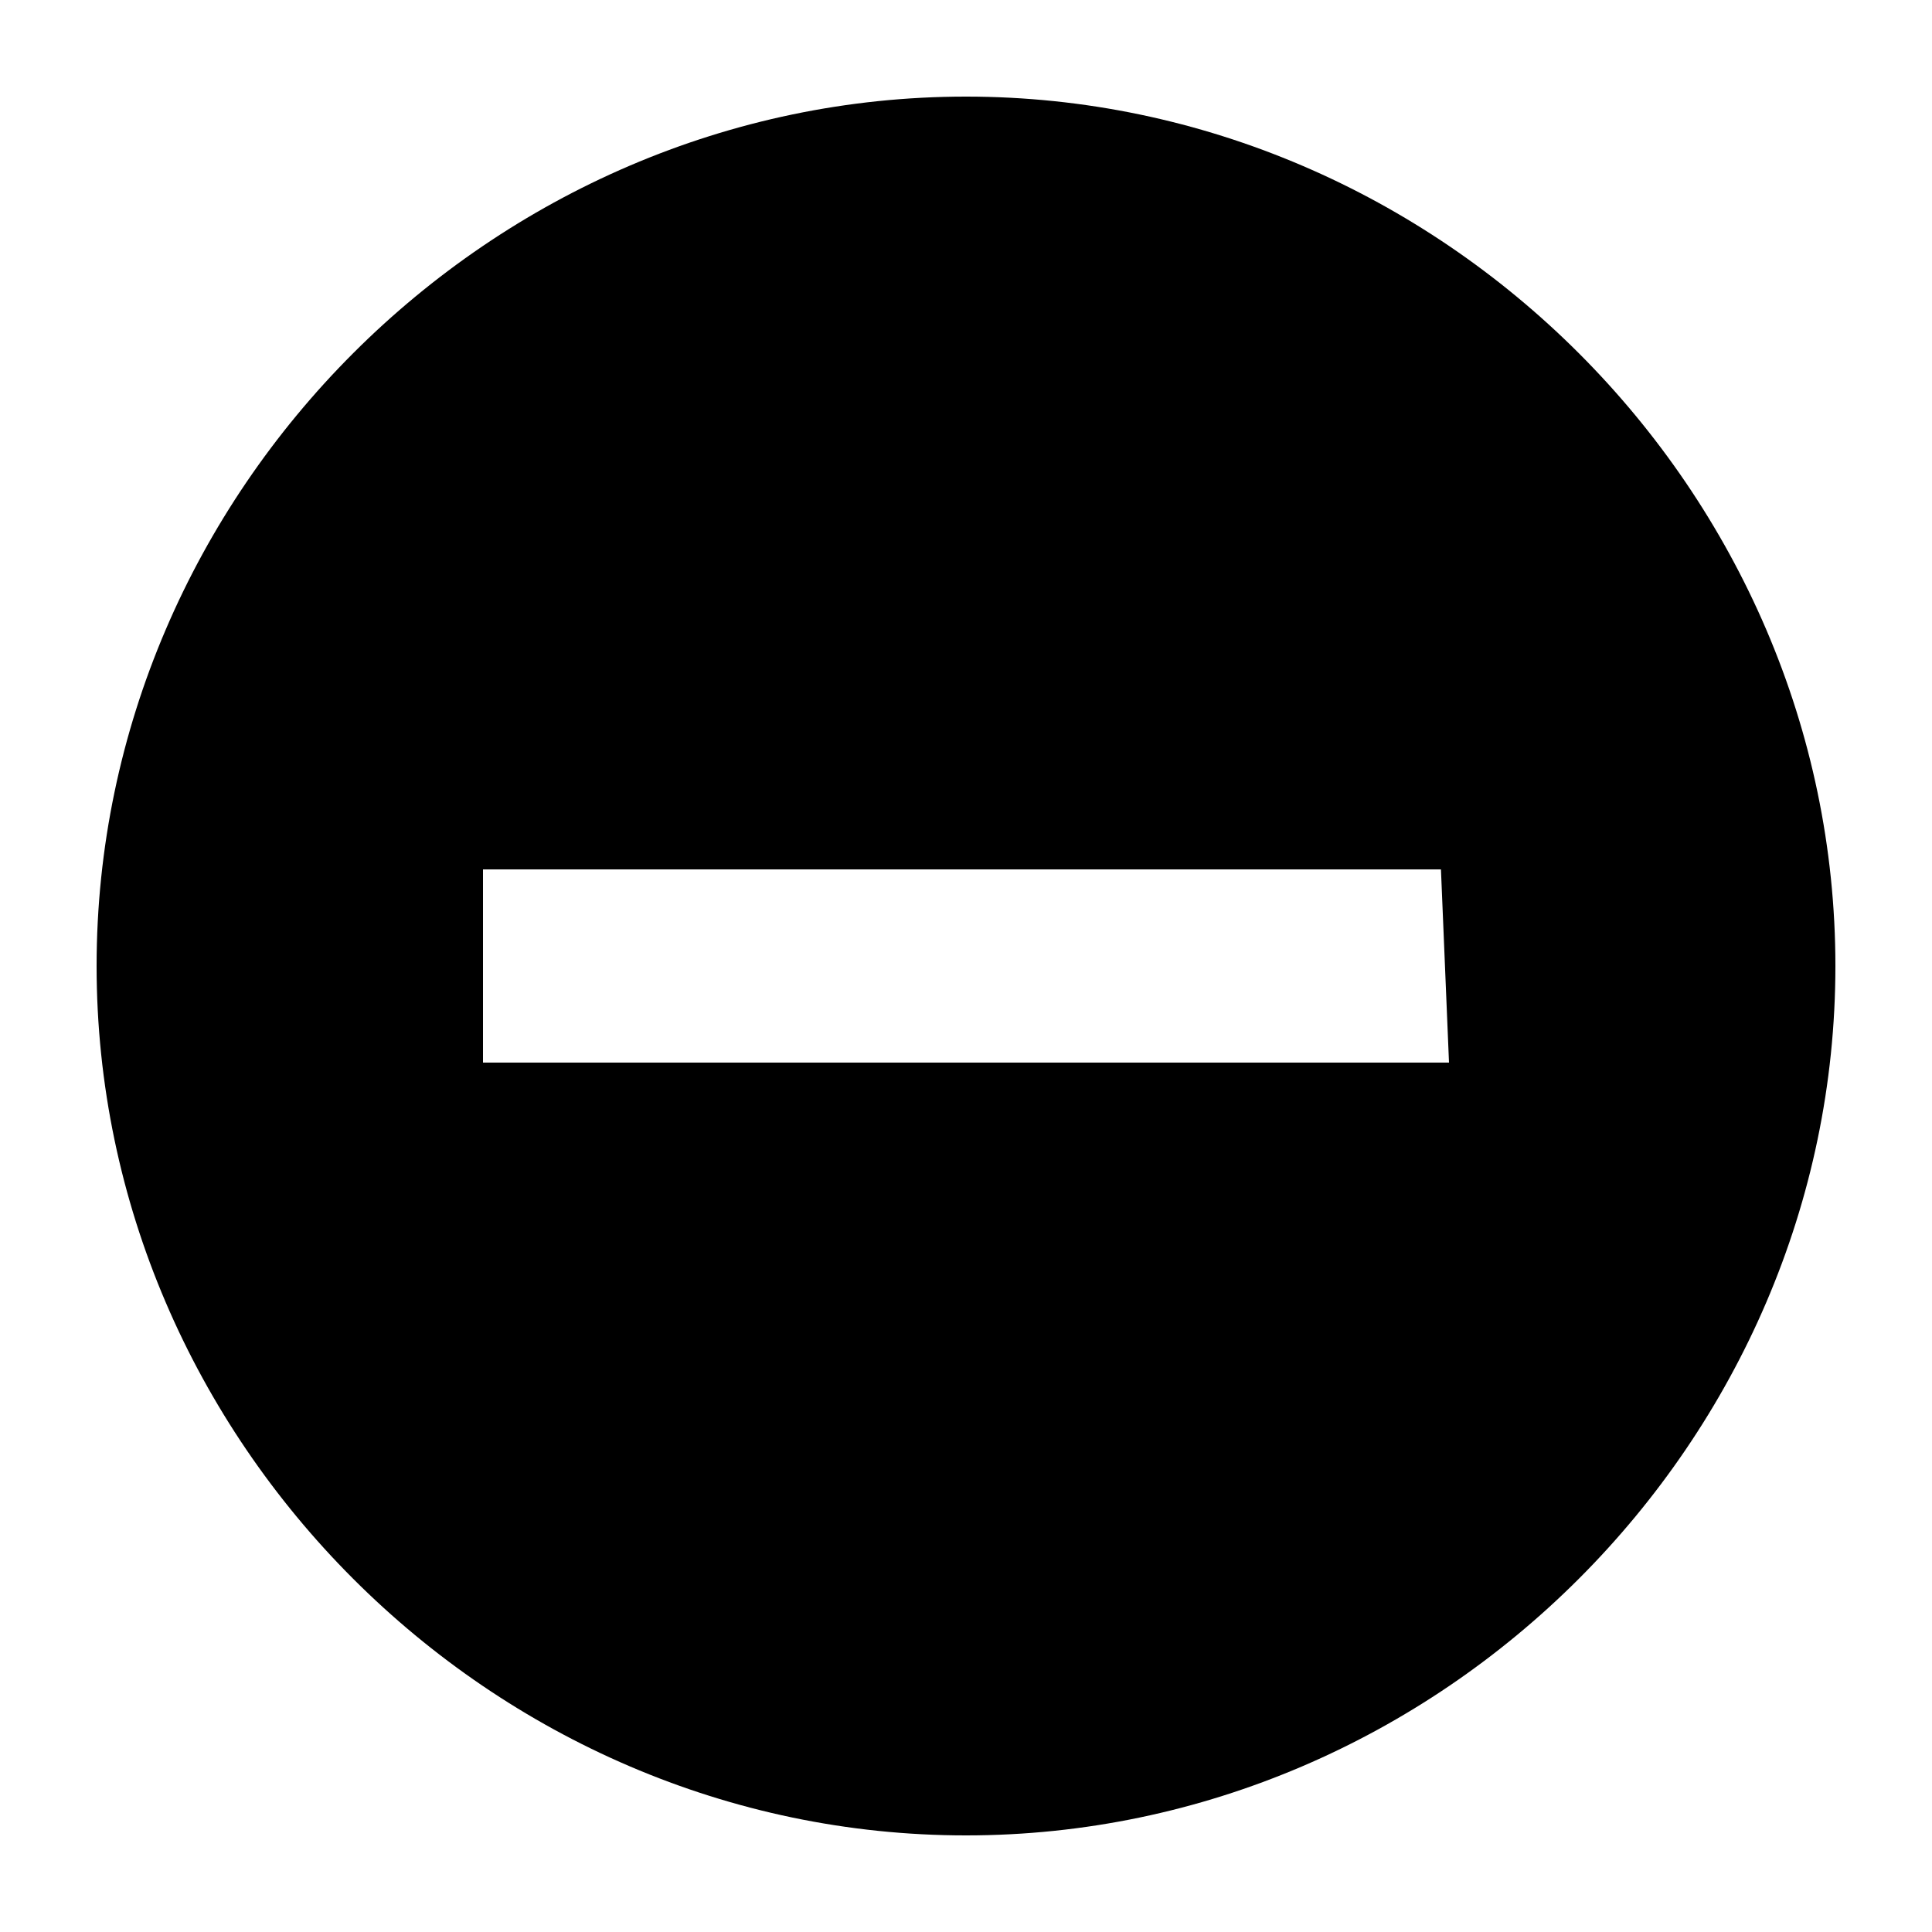
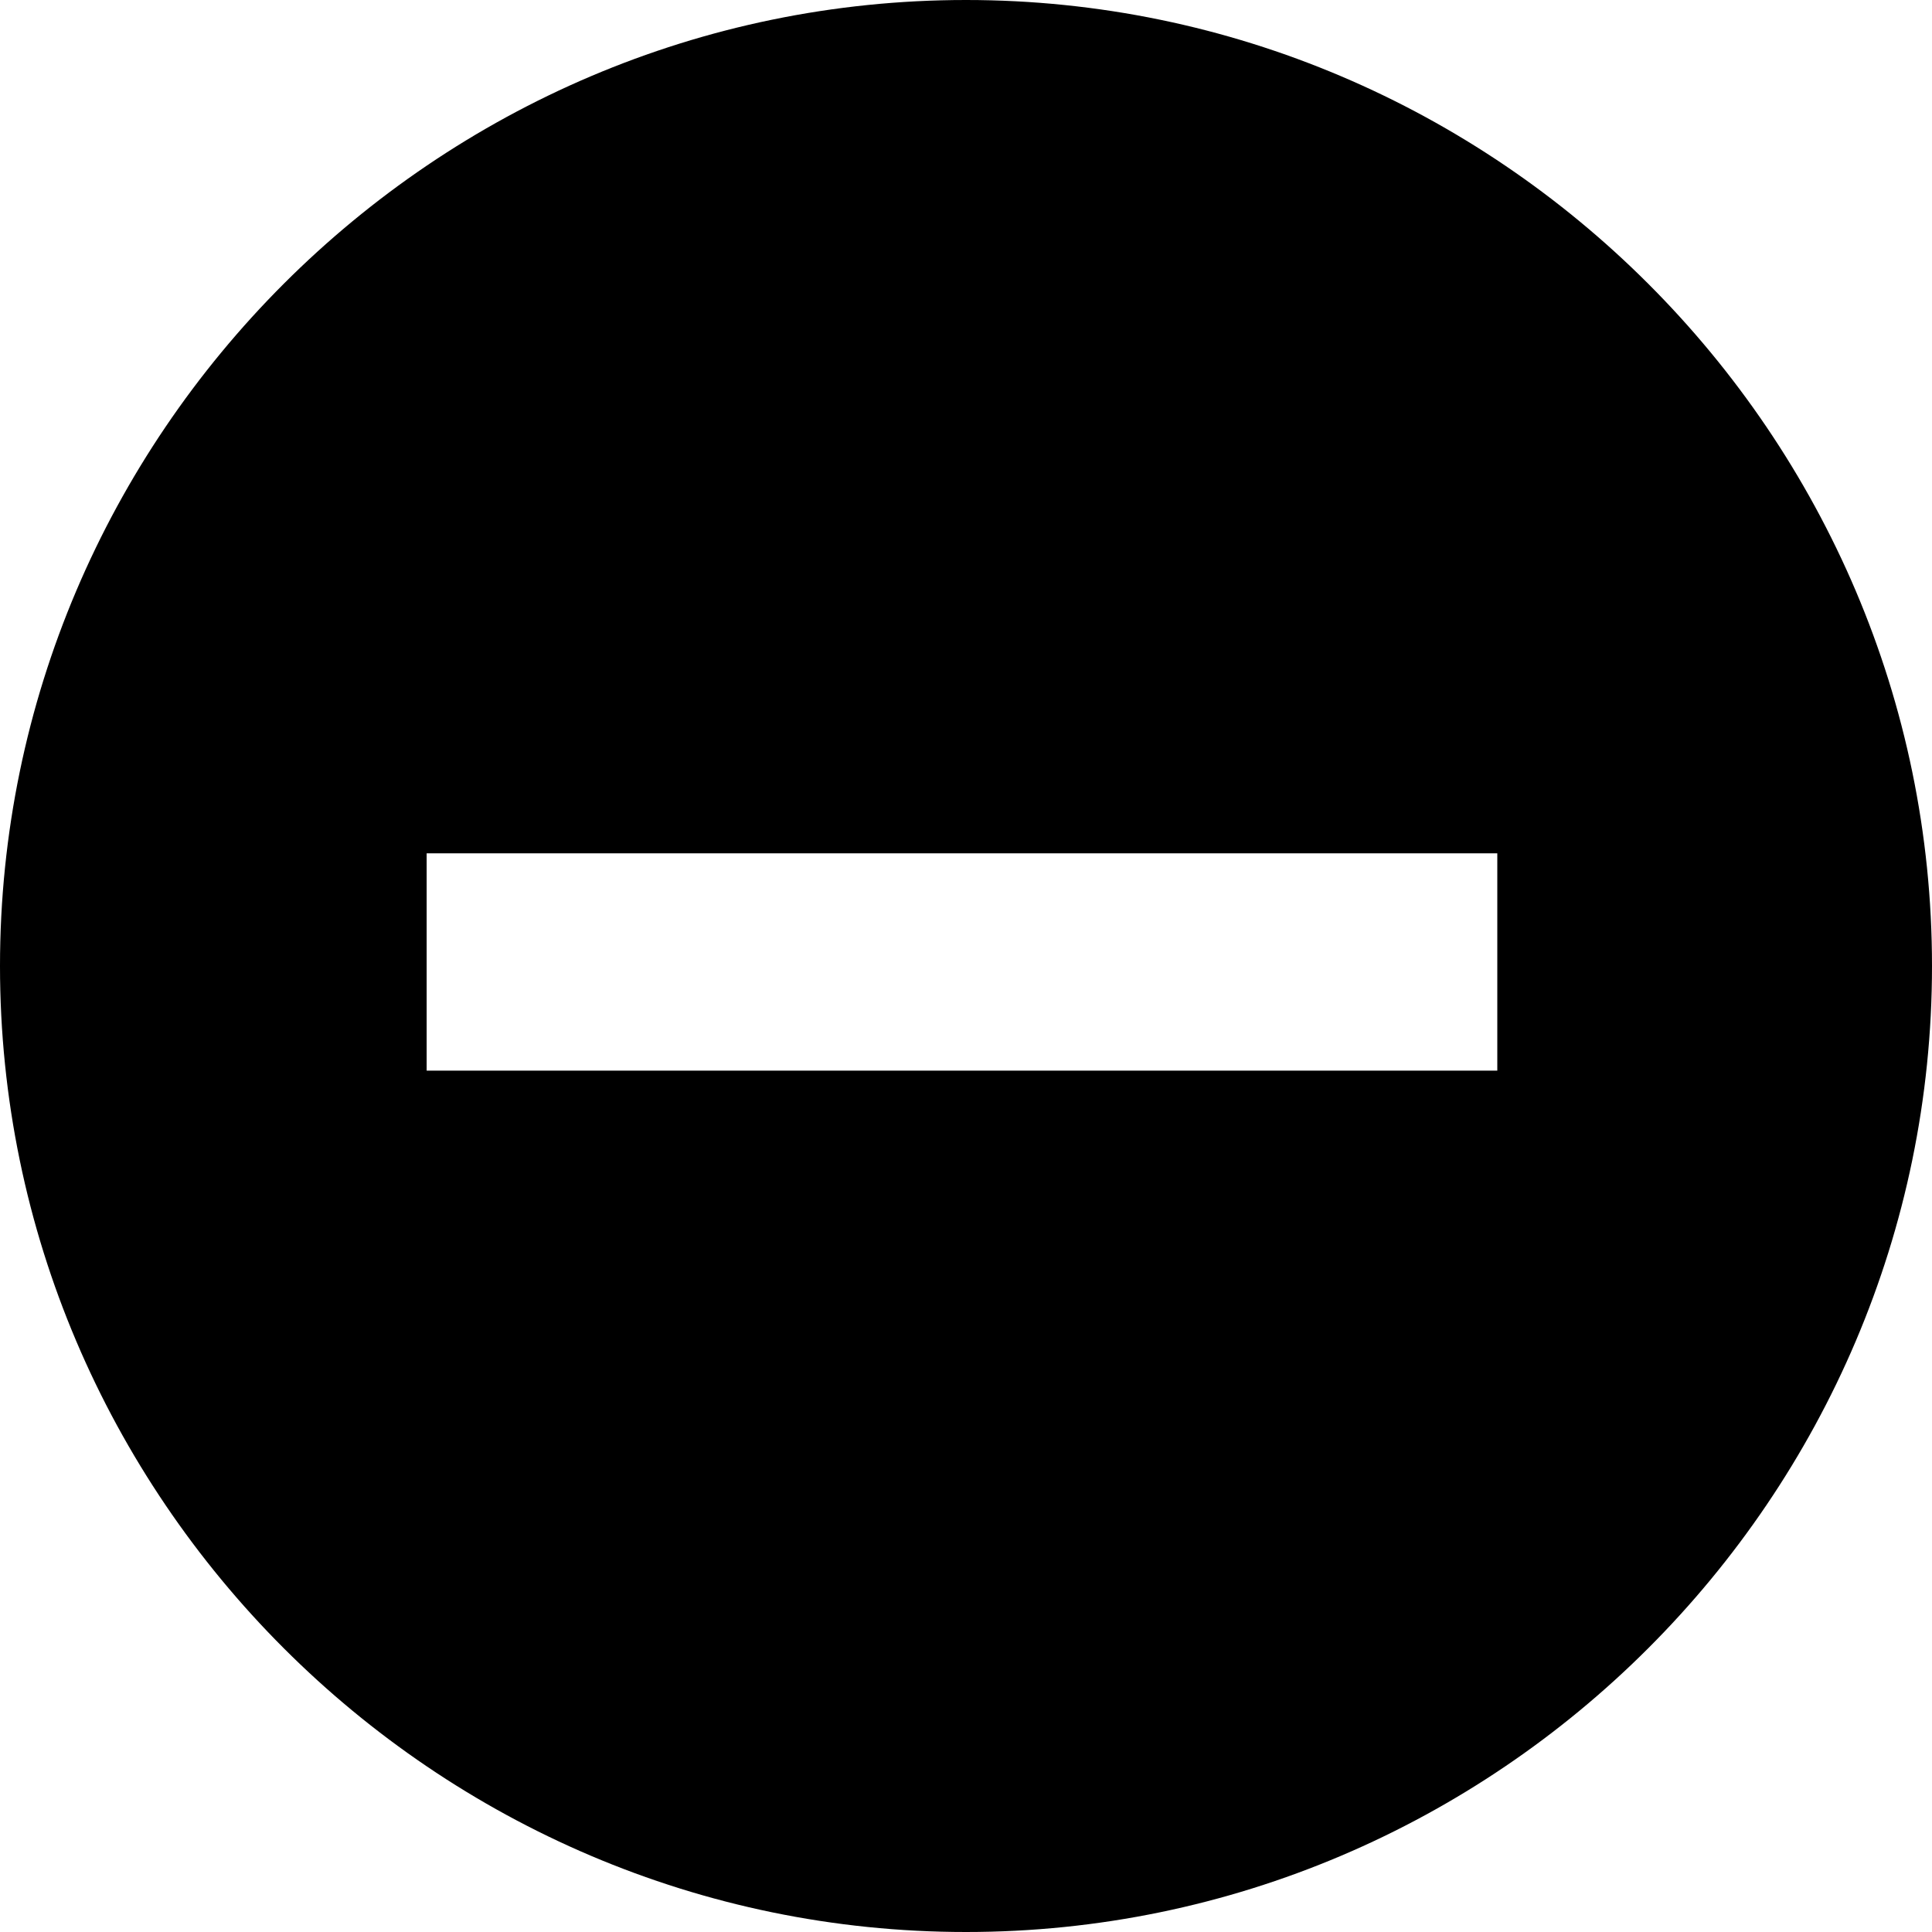
<svg xmlns="http://www.w3.org/2000/svg" version="1.1" id="Layer_1" x="0px" y="0px" viewBox="0 0 24 24" style="enable-background:new 0 0 24 24;" xml:space="preserve">
-   <path d="M12,1.2C6.1,1.2,1.2,6.1,1.2,12S6.1,22.8,12,22.8S22.8,17.9,22.8,12S17.9,1.2,12,1.2z M18,13.2H6v-2.4h11.9L18,13.2L18,13.2  z" />
+   <path d="M12,0C5.4,0,0,5.4,0,12s5.4,12,12,12s12-5.4,12-12S18.6,0,12,0z M18.7,13.3H5.3v-2.7h13.3v2.7H18.7z" />
</svg>
